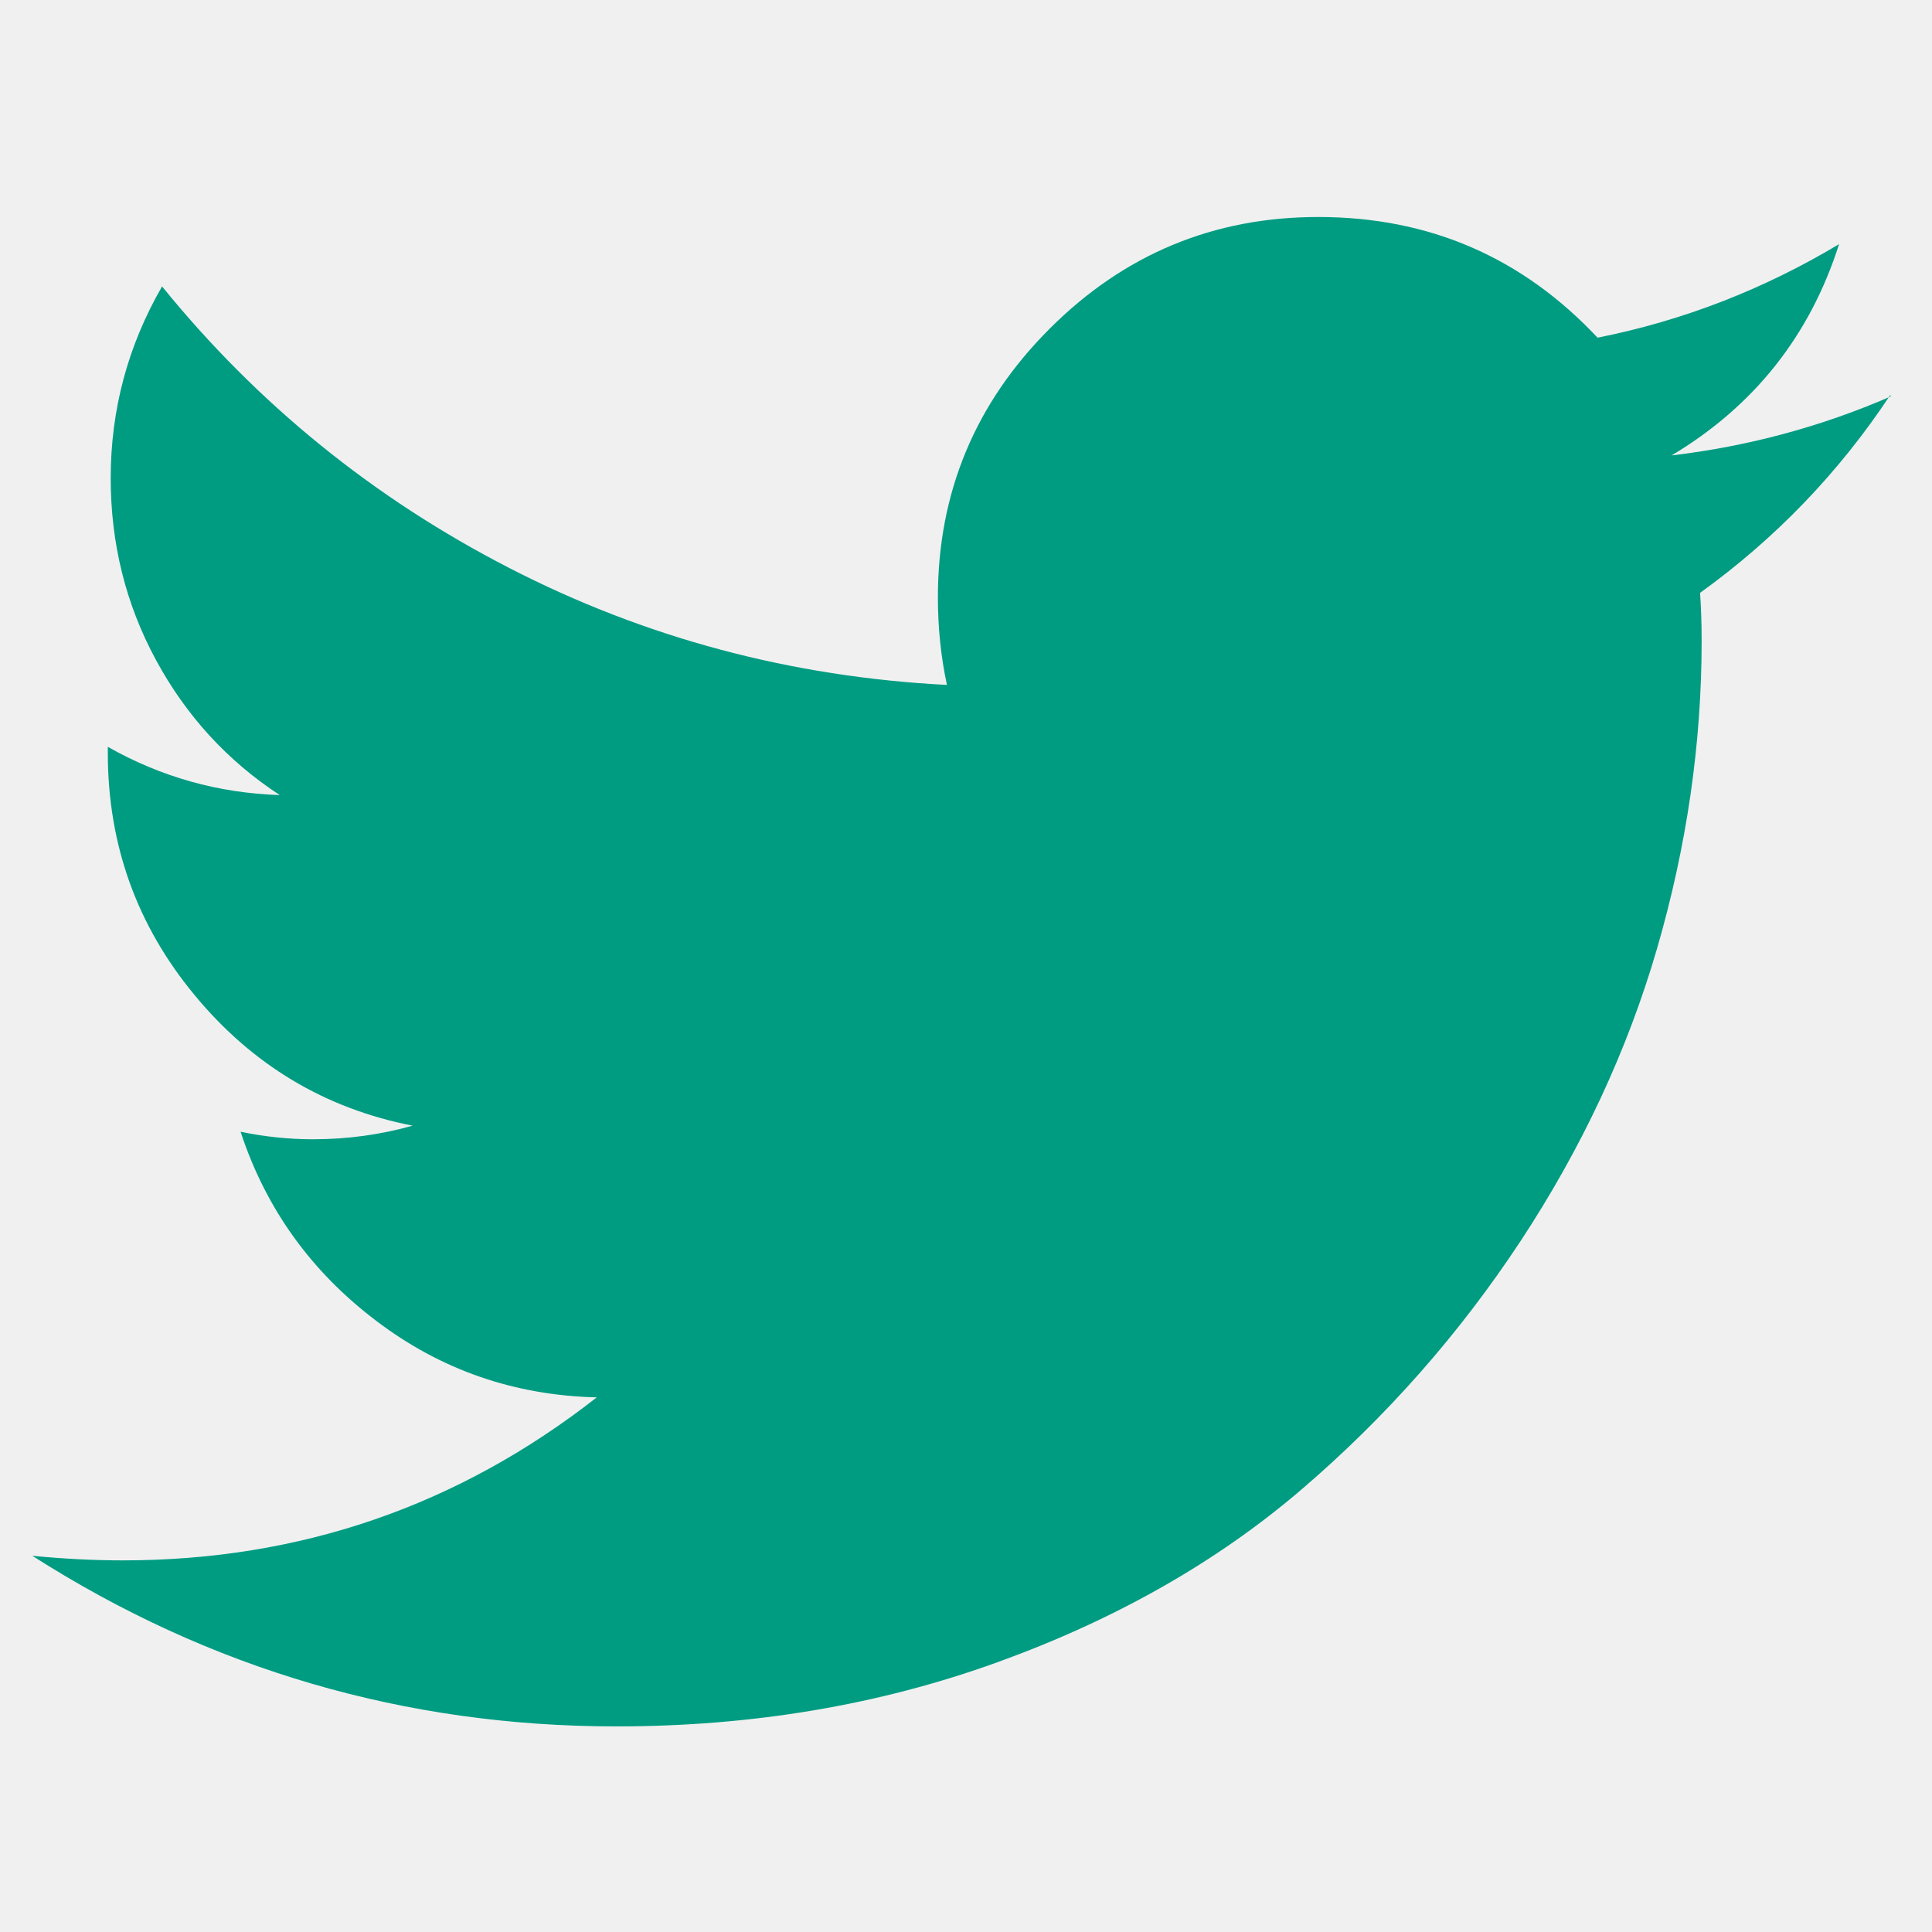
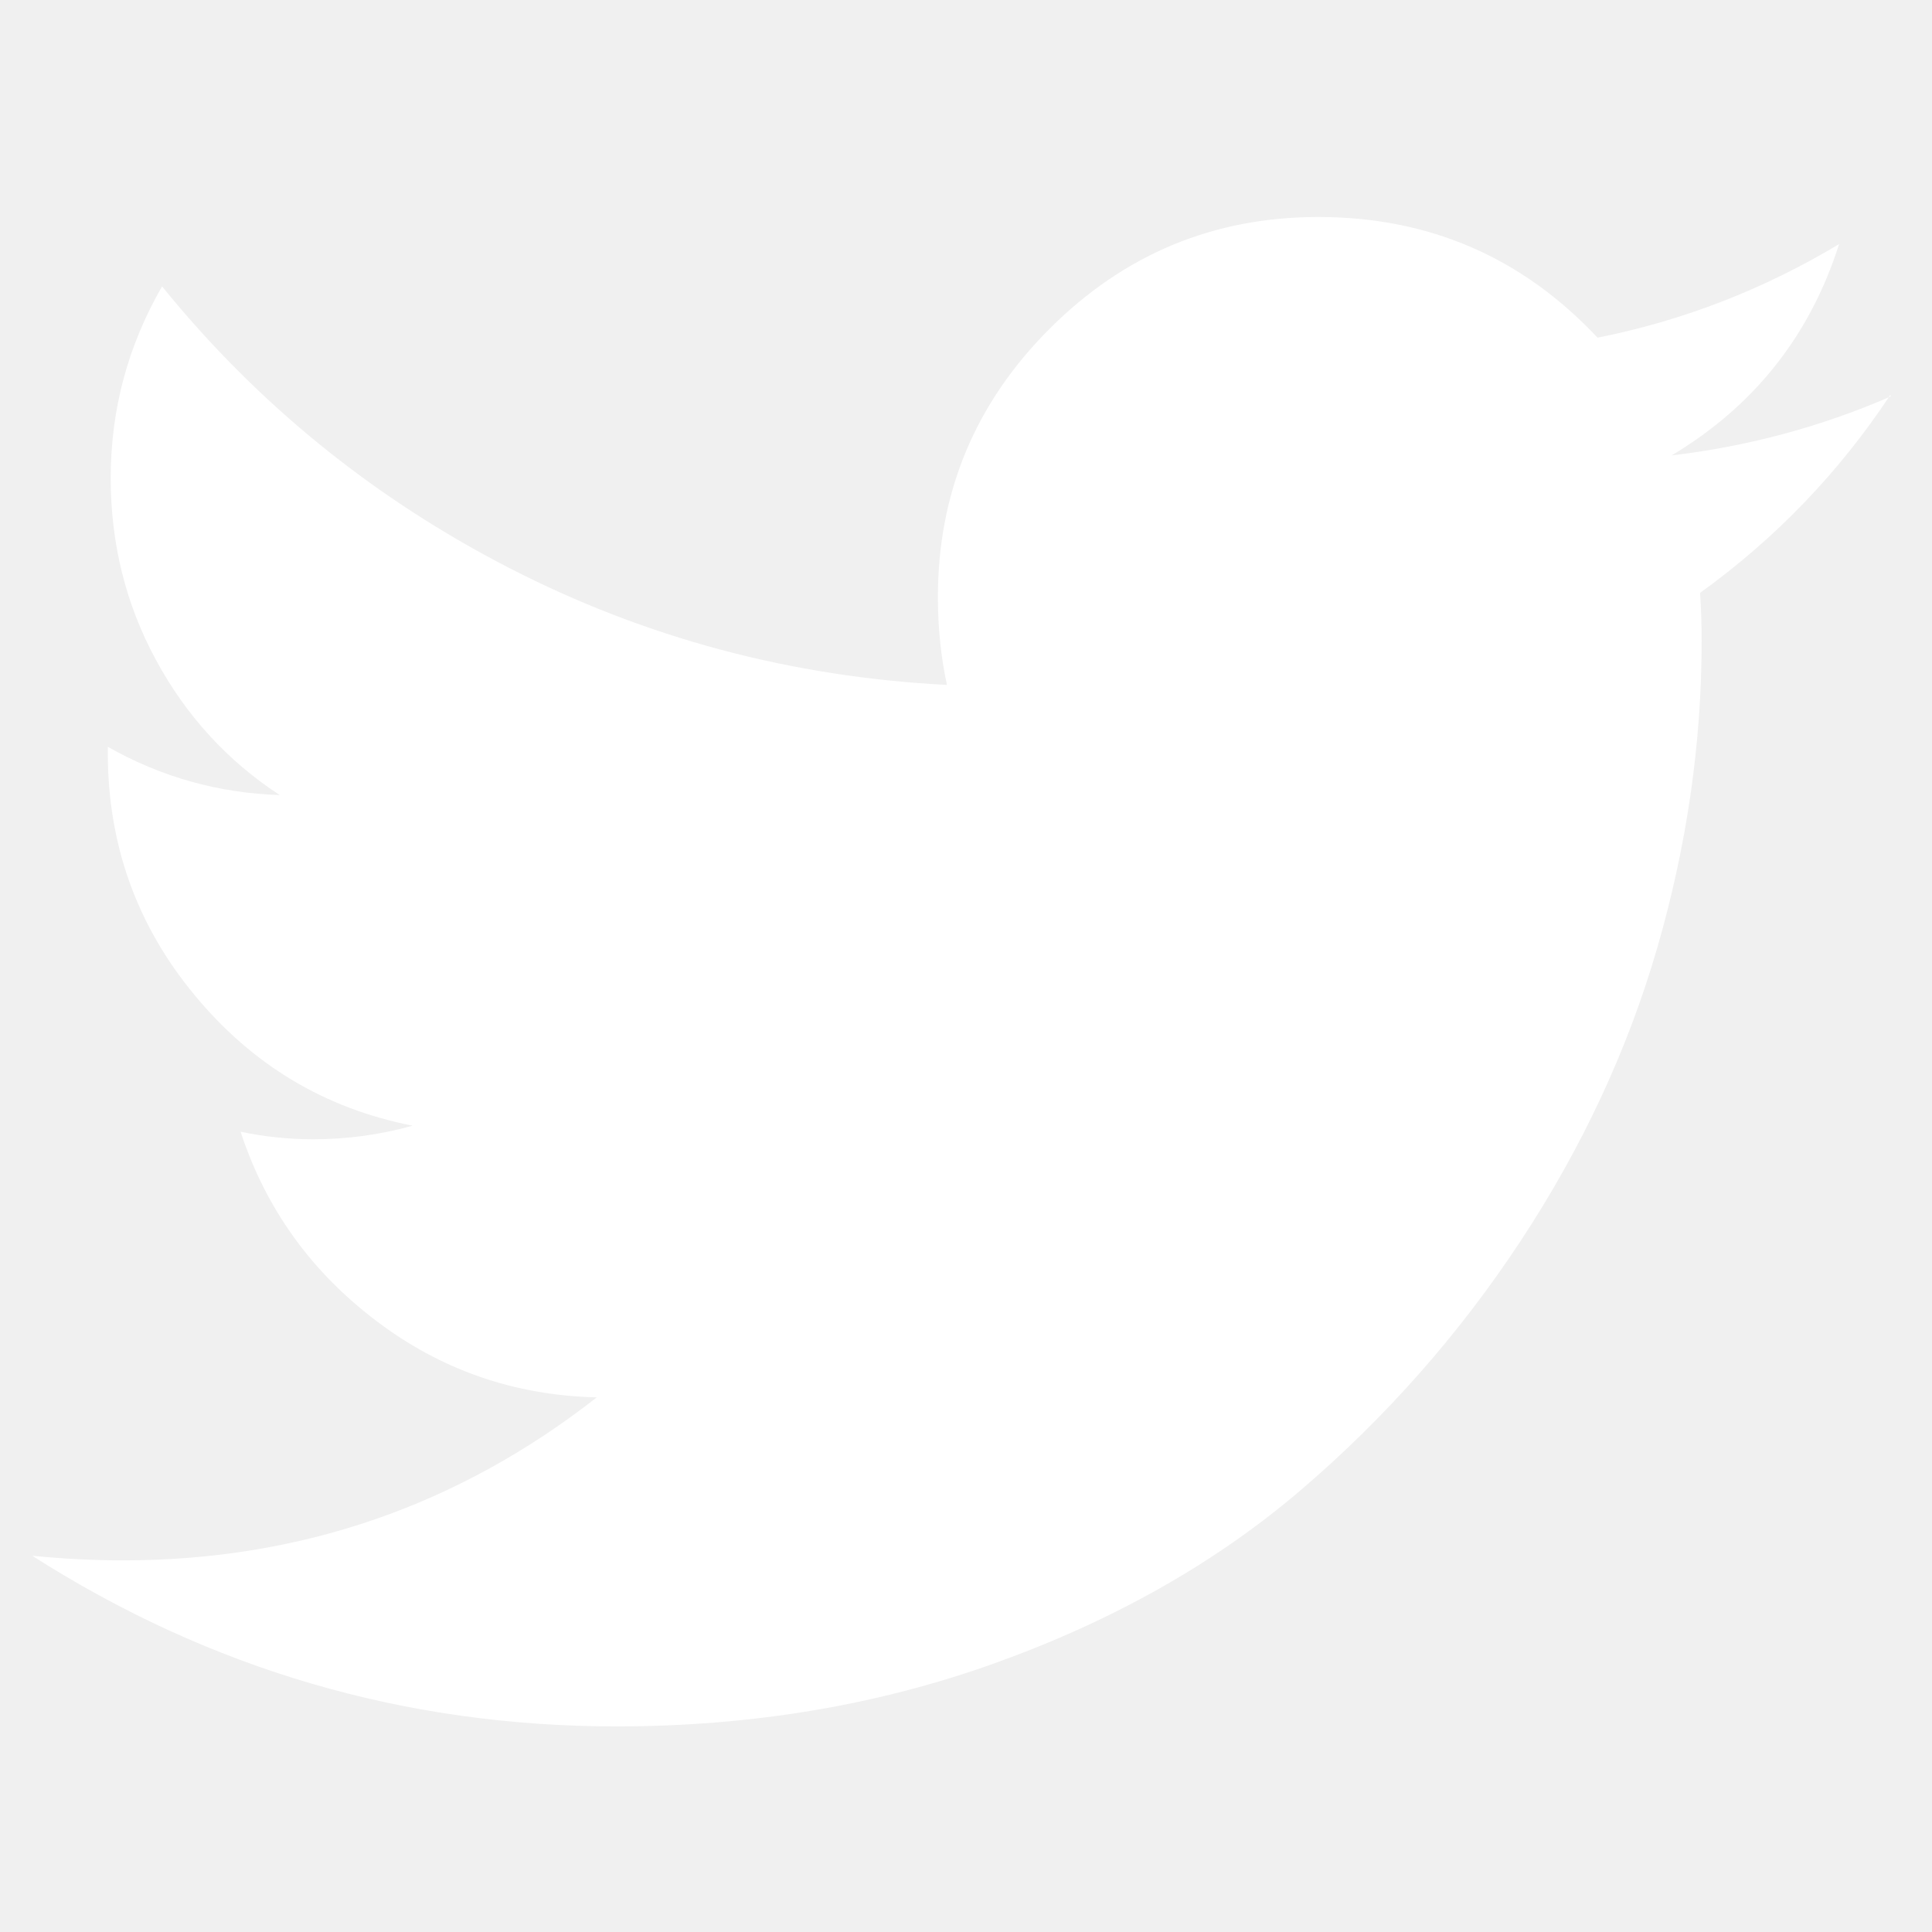
<svg xmlns="http://www.w3.org/2000/svg" version="1.1" id="Capa_1" x="0px" y="0px" width="60px" height="60px" viewBox="0 0 60 60" enable-background="new 0 0 60 60" xml:space="preserve">
  <g id="twitter">
    <g>
-       <path fill="#009C82" d="M58.703,12.27c-1.594,2.407-3.562,4.453-5.906,6.142c0.031,0.438,0.049,0.938,0.049,1.5    c0,3.187-0.463,6.366-1.383,9.539c-0.922,3.172-2.338,6.201-4.242,9.094c-1.906,2.891-4.174,5.461-6.799,7.71    s-5.771,4.039-9.445,5.367c-3.669,1.328-7.617,1.993-11.833,1.993c-6.562,0-12.61-1.768-18.142-5.299    c0.969,0.095,1.906,0.143,2.813,0.143c5.5,0,10.406-1.688,14.718-5.062c-2.562-0.062-4.851-0.854-6.867-2.391    c-2.016-1.531-3.414-3.482-4.195-5.859c0.75,0.156,1.5,0.234,2.25,0.234c1.062,0,2.094-0.141,3.094-0.422    c-2.719-0.531-4.977-1.882-6.773-4.057c-1.797-2.17-2.694-4.678-2.694-7.521v-0.188C5,24.13,6.781,24.63,8.688,24.692    c-1.625-1.062-2.905-2.461-3.844-4.195c-0.939-1.734-1.406-3.617-1.406-5.647c0-2.126,0.531-4.11,1.595-5.955    c2.967,3.656,6.562,6.572,10.78,8.743c4.218,2.172,8.75,3.383,13.595,3.633c-0.188-0.875-0.281-1.781-0.281-2.719    c0-3.25,1.156-6.031,3.471-8.344c2.312-2.312,5.092-3.469,8.344-3.469c3.438,0,6.328,1.25,8.672,3.748    c2.654-0.528,5.156-1.5,7.5-2.905c-0.905,2.844-2.643,5.032-5.202,6.562c2.375-0.282,4.644-0.892,6.799-1.829V12.27H58.703z" />
+       <path fill="#FFFFFF" d="M58.703,12.27c-1.594,2.407-3.562,4.453-5.906,6.142c0.031,0.438,0.049,0.938,0.049,1.5    c0,3.187-0.463,6.366-1.383,9.539c-0.922,3.172-2.338,6.201-4.242,9.094c-1.906,2.891-4.174,5.461-6.799,7.71    s-5.771,4.039-9.445,5.367c-3.668,1.328-7.617,1.993-11.833,1.993c-6.562,0-12.61-1.768-18.142-5.299    c0.969,0.095,1.906,0.143,2.813,0.143c5.5,0,10.406-1.688,14.718-5.062c-2.562-0.062-4.851-0.854-6.867-2.391    c-2.016-1.531-3.414-3.482-4.195-5.859c0.75,0.156,1.5,0.234,2.25,0.234c1.062,0,2.094-0.141,3.094-0.422    c-2.719-0.531-4.977-1.882-6.773-4.057c-1.797-2.17-2.694-4.678-2.694-7.521v-0.188C5,24.13,6.781,24.63,8.688,24.692    c-1.625-1.062-2.905-2.461-3.844-4.195c-0.939-1.734-1.406-3.617-1.406-5.647c0-2.126,0.531-4.11,1.595-5.955    c2.967,3.656,6.562,6.572,10.78,8.743c4.218,2.172,8.75,3.383,13.595,3.633c-0.188-0.875-0.281-1.781-0.281-2.719    c0-3.25,1.156-6.031,3.471-8.344c2.312-2.312,5.092-3.469,8.344-3.469c3.438,0,6.328,1.25,8.672,3.748    c2.654-0.528,5.156-1.5,7.5-2.905c-0.904,2.844-2.643,5.032-5.201,6.562c2.375-0.282,4.645-0.892,6.799-1.829V12.27H58.703z" />
    </g>
  </g>
</svg>
